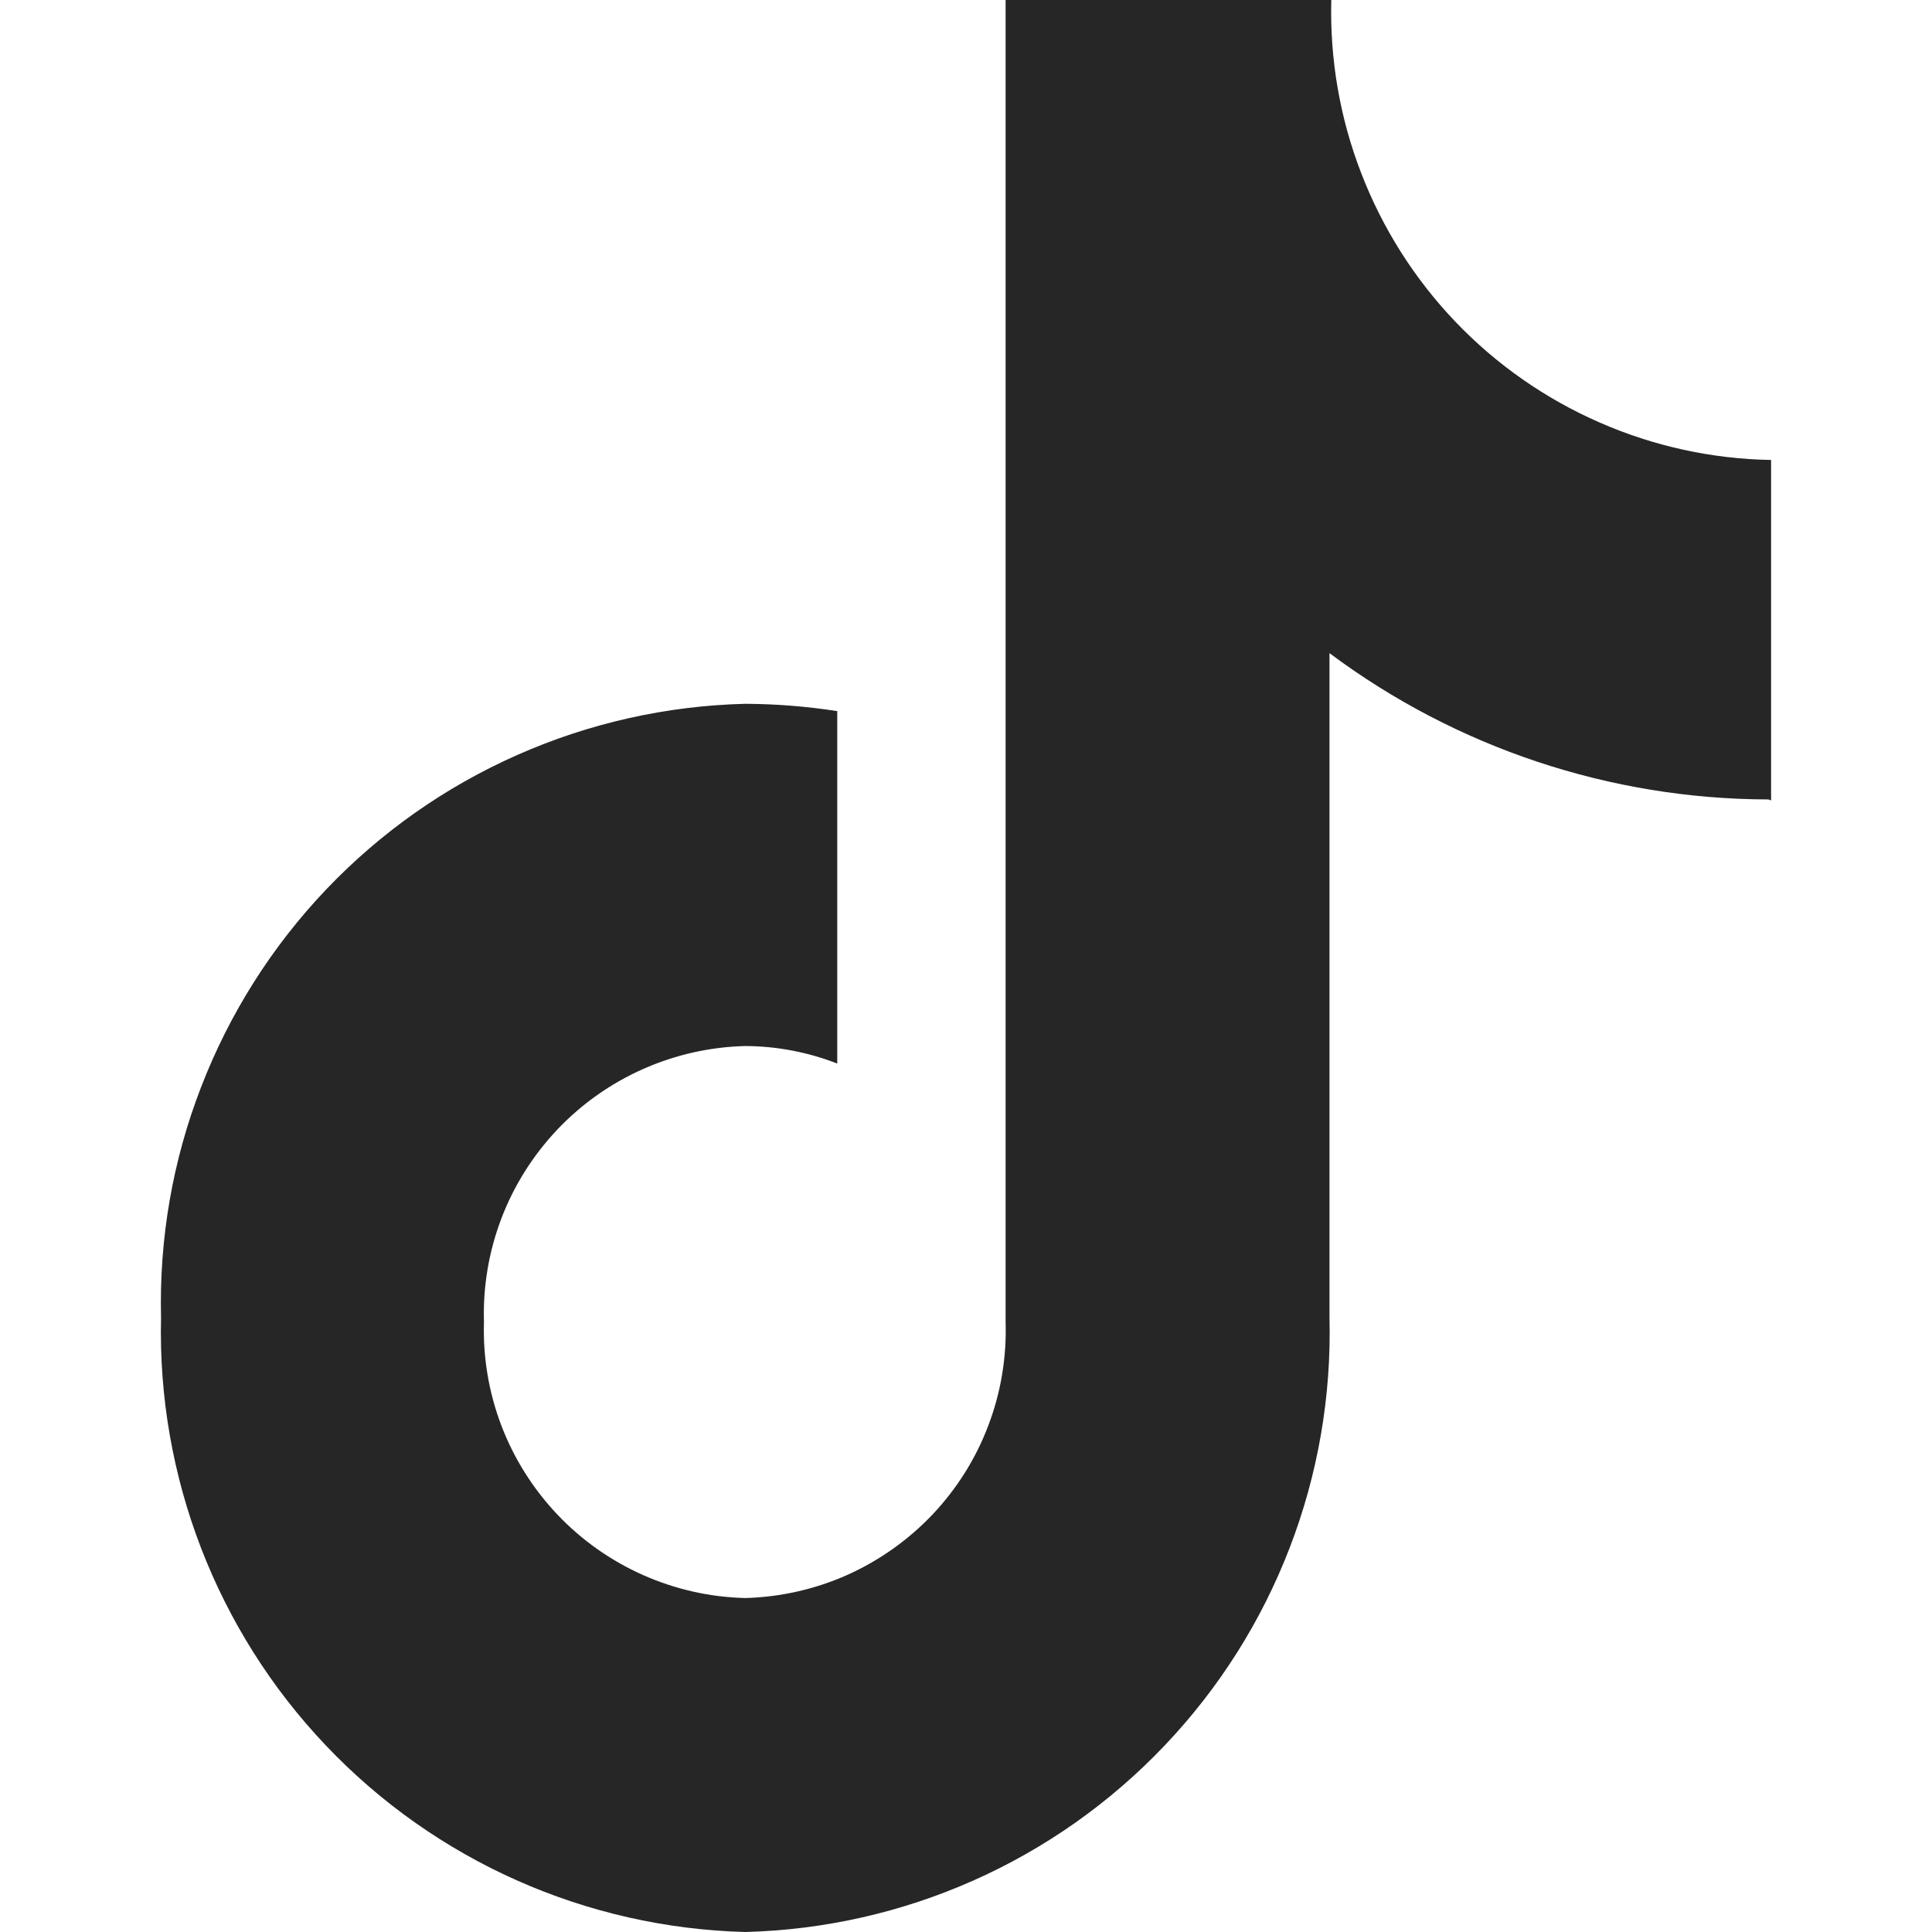
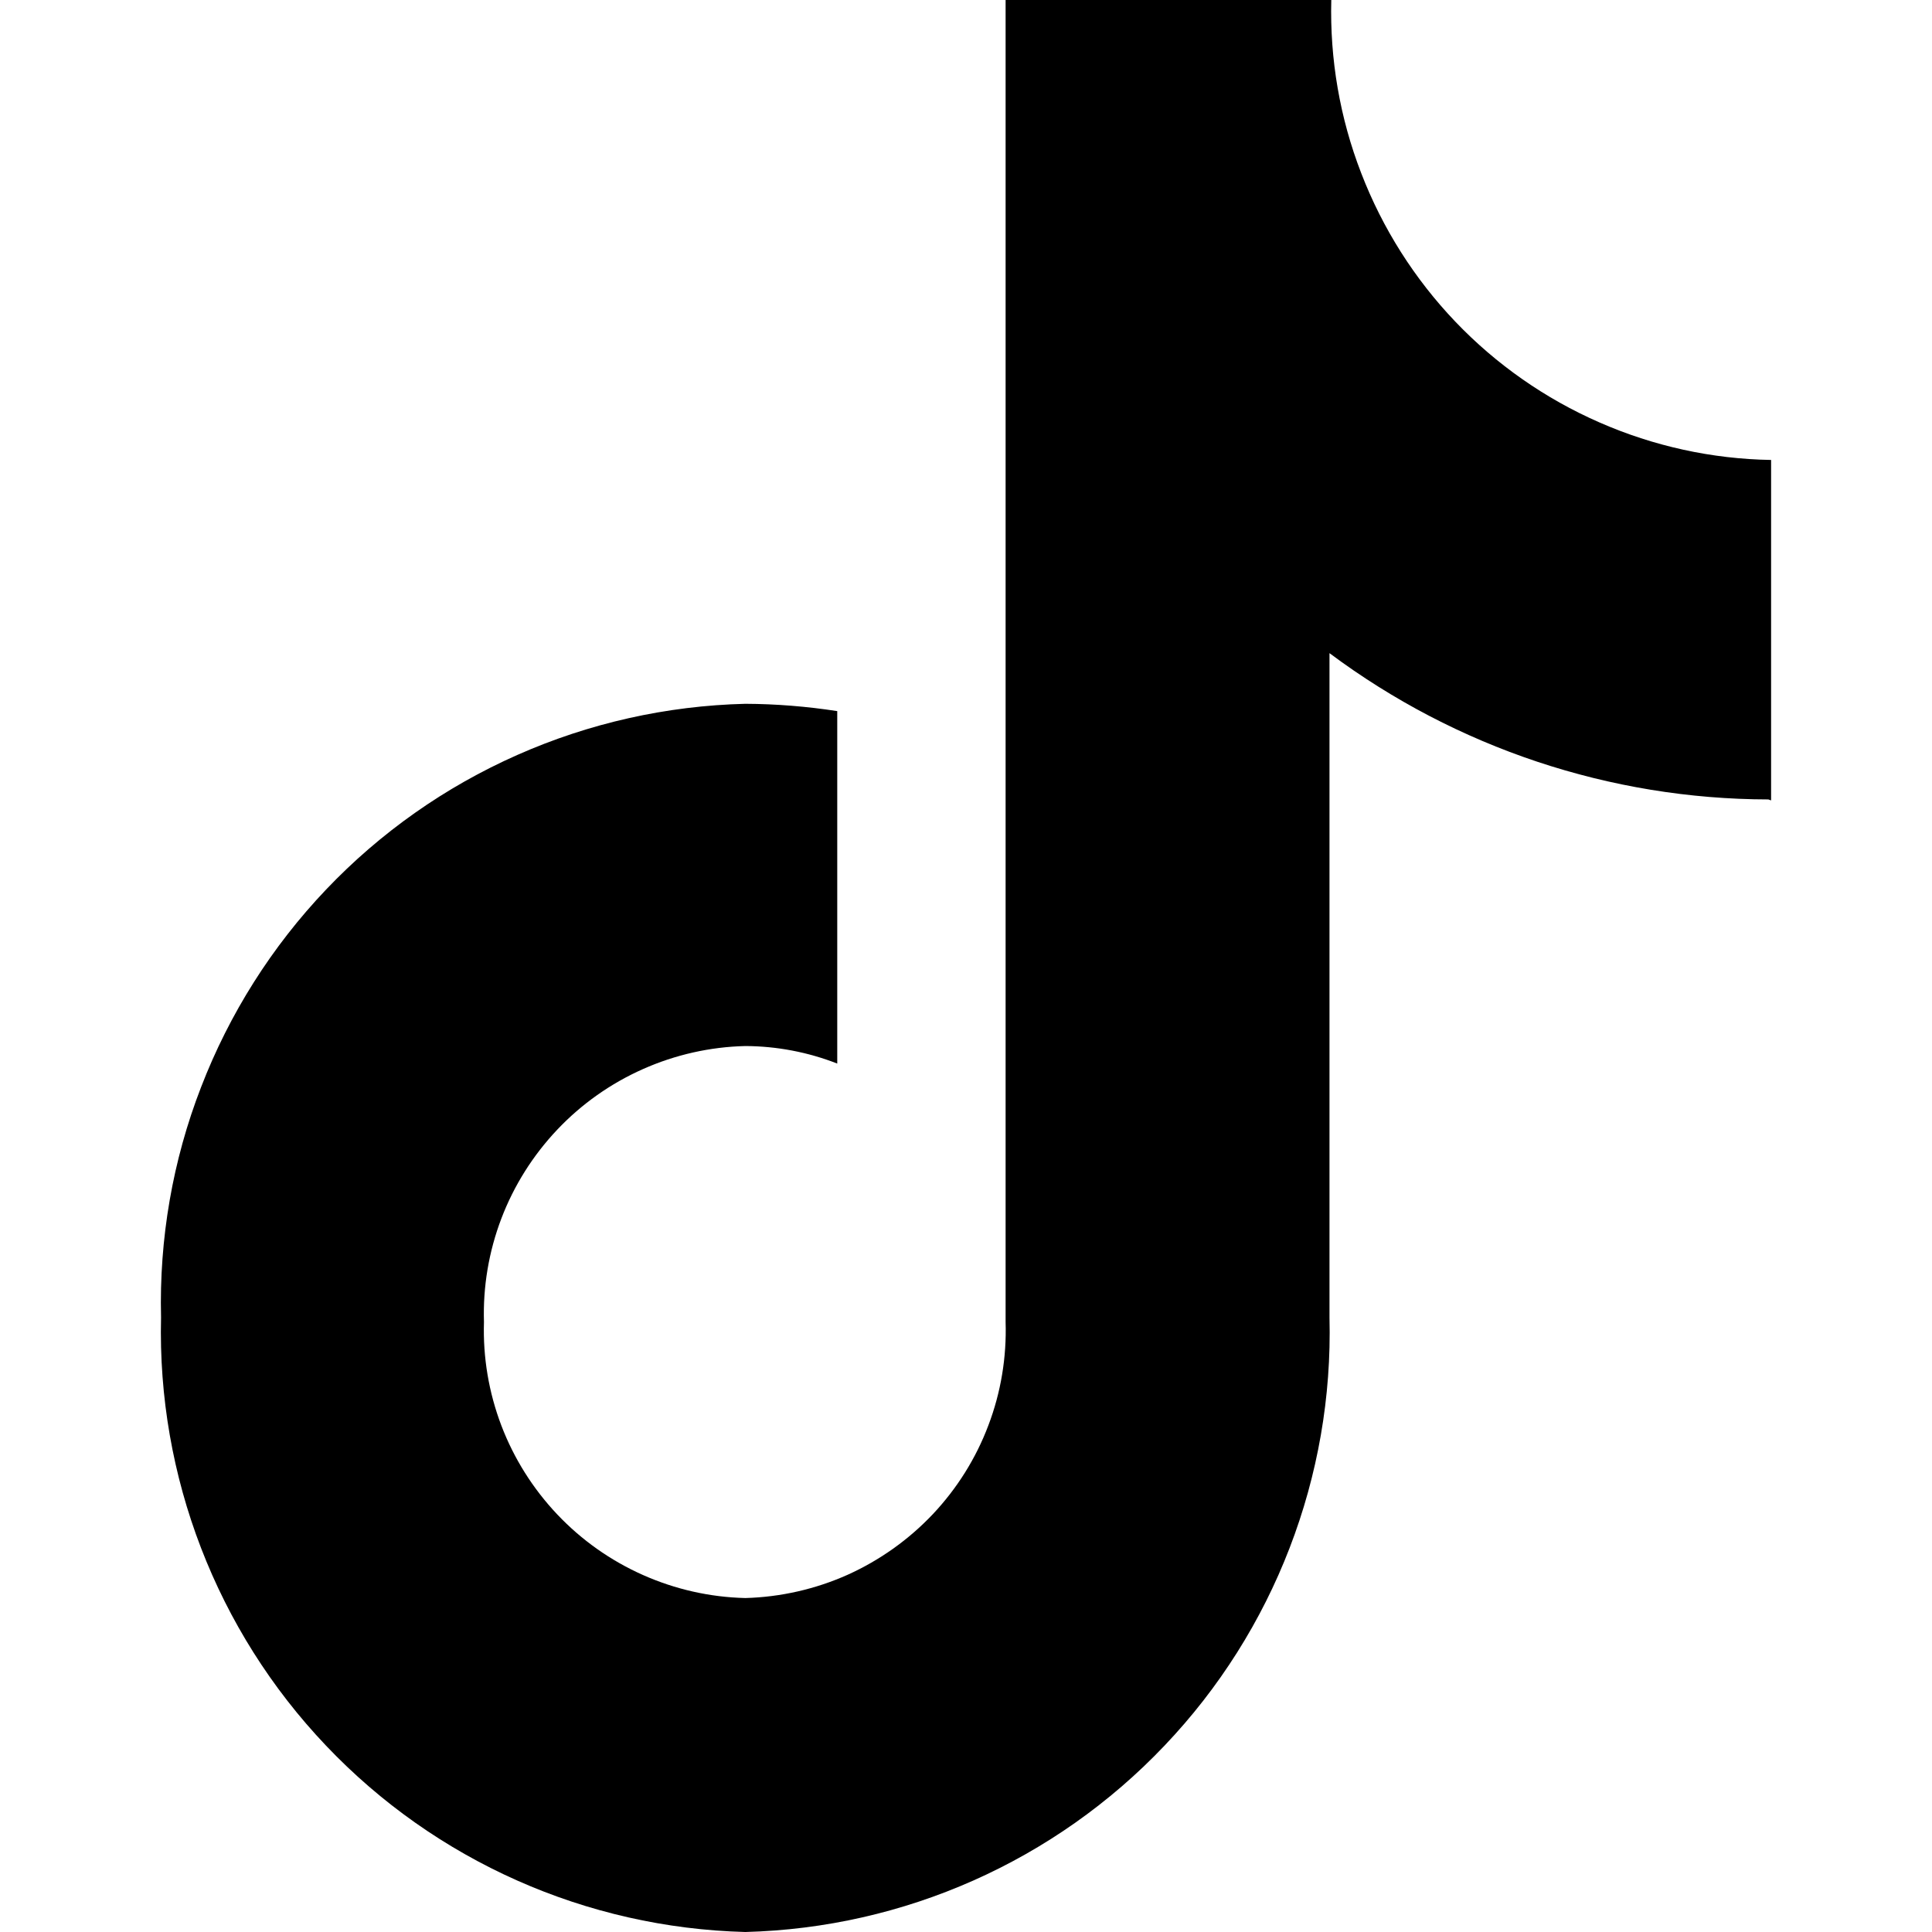
<svg xmlns="http://www.w3.org/2000/svg" width="14" height="14" viewBox="0 0 14 14" fill="none">
-   <path d="M12.814 5.793C11.668 5.791 10.553 5.419 9.634 4.733V9.547C9.663 10.698 9.233 11.815 8.439 12.649C7.645 13.485 6.552 13.97 5.401 14C4.249 13.97 3.156 13.485 2.362 12.649C1.569 11.815 1.139 10.698 1.167 9.547C1.153 8.977 1.251 8.409 1.457 7.878C1.662 7.346 1.97 6.859 2.363 6.446C2.756 6.033 3.226 5.702 3.748 5.471C4.269 5.24 4.831 5.114 5.401 5.1C5.624 5.101 5.847 5.119 6.067 5.153V7.707C5.855 7.624 5.629 7.581 5.401 7.58C5.145 7.586 4.893 7.643 4.659 7.747C4.425 7.851 4.214 8 4.038 8.186C3.862 8.372 3.724 8.591 3.633 8.83C3.542 9.069 3.499 9.324 3.507 9.58C3.499 9.836 3.542 10.091 3.633 10.33C3.724 10.569 3.862 10.788 4.038 10.974C4.214 11.16 4.425 11.309 4.659 11.413C4.893 11.517 5.145 11.574 5.401 11.58C5.656 11.573 5.908 11.516 6.141 11.412C6.374 11.307 6.584 11.158 6.76 10.972C6.935 10.786 7.072 10.568 7.162 10.329C7.253 10.09 7.295 9.835 7.287 9.58V0H9.647C9.636 0.429 9.709 0.855 9.864 1.255C10.018 1.655 10.25 2.021 10.546 2.331C10.842 2.641 11.197 2.889 11.59 3.061C11.982 3.233 12.405 3.326 12.834 3.333V5.8" fill="#262626" />
+   <path d="M12.814 5.793C11.668 5.791 10.553 5.419 9.634 4.733V9.547C9.663 10.698 9.233 11.815 8.439 12.649C7.645 13.485 6.552 13.97 5.401 14C4.249 13.97 3.156 13.485 2.362 12.649C1.569 11.815 1.139 10.698 1.167 9.547C1.153 8.977 1.251 8.409 1.457 7.878C1.662 7.346 1.97 6.859 2.363 6.446C2.756 6.033 3.226 5.702 3.748 5.471C4.269 5.24 4.831 5.114 5.401 5.1C5.624 5.101 5.847 5.119 6.067 5.153V7.707C5.855 7.624 5.629 7.581 5.401 7.58C5.145 7.586 4.893 7.643 4.659 7.747C4.425 7.851 4.214 8 4.038 8.186C3.862 8.372 3.724 8.591 3.633 8.83C3.542 9.069 3.499 9.324 3.507 9.58C3.499 9.836 3.542 10.091 3.633 10.33C3.724 10.569 3.862 10.788 4.038 10.974C4.214 11.16 4.425 11.309 4.659 11.413C4.893 11.517 5.145 11.574 5.401 11.58C5.656 11.573 5.908 11.516 6.141 11.412C6.374 11.307 6.584 11.158 6.76 10.972C6.935 10.786 7.072 10.568 7.162 10.329C7.253 10.09 7.295 9.835 7.287 9.58V0H9.647C9.636 0.429 9.709 0.855 9.864 1.255C10.018 1.655 10.25 2.021 10.546 2.331C10.842 2.641 11.197 2.889 11.59 3.061C11.982 3.233 12.405 3.326 12.834 3.333V5.8" fill="currentColor" />
</svg>
